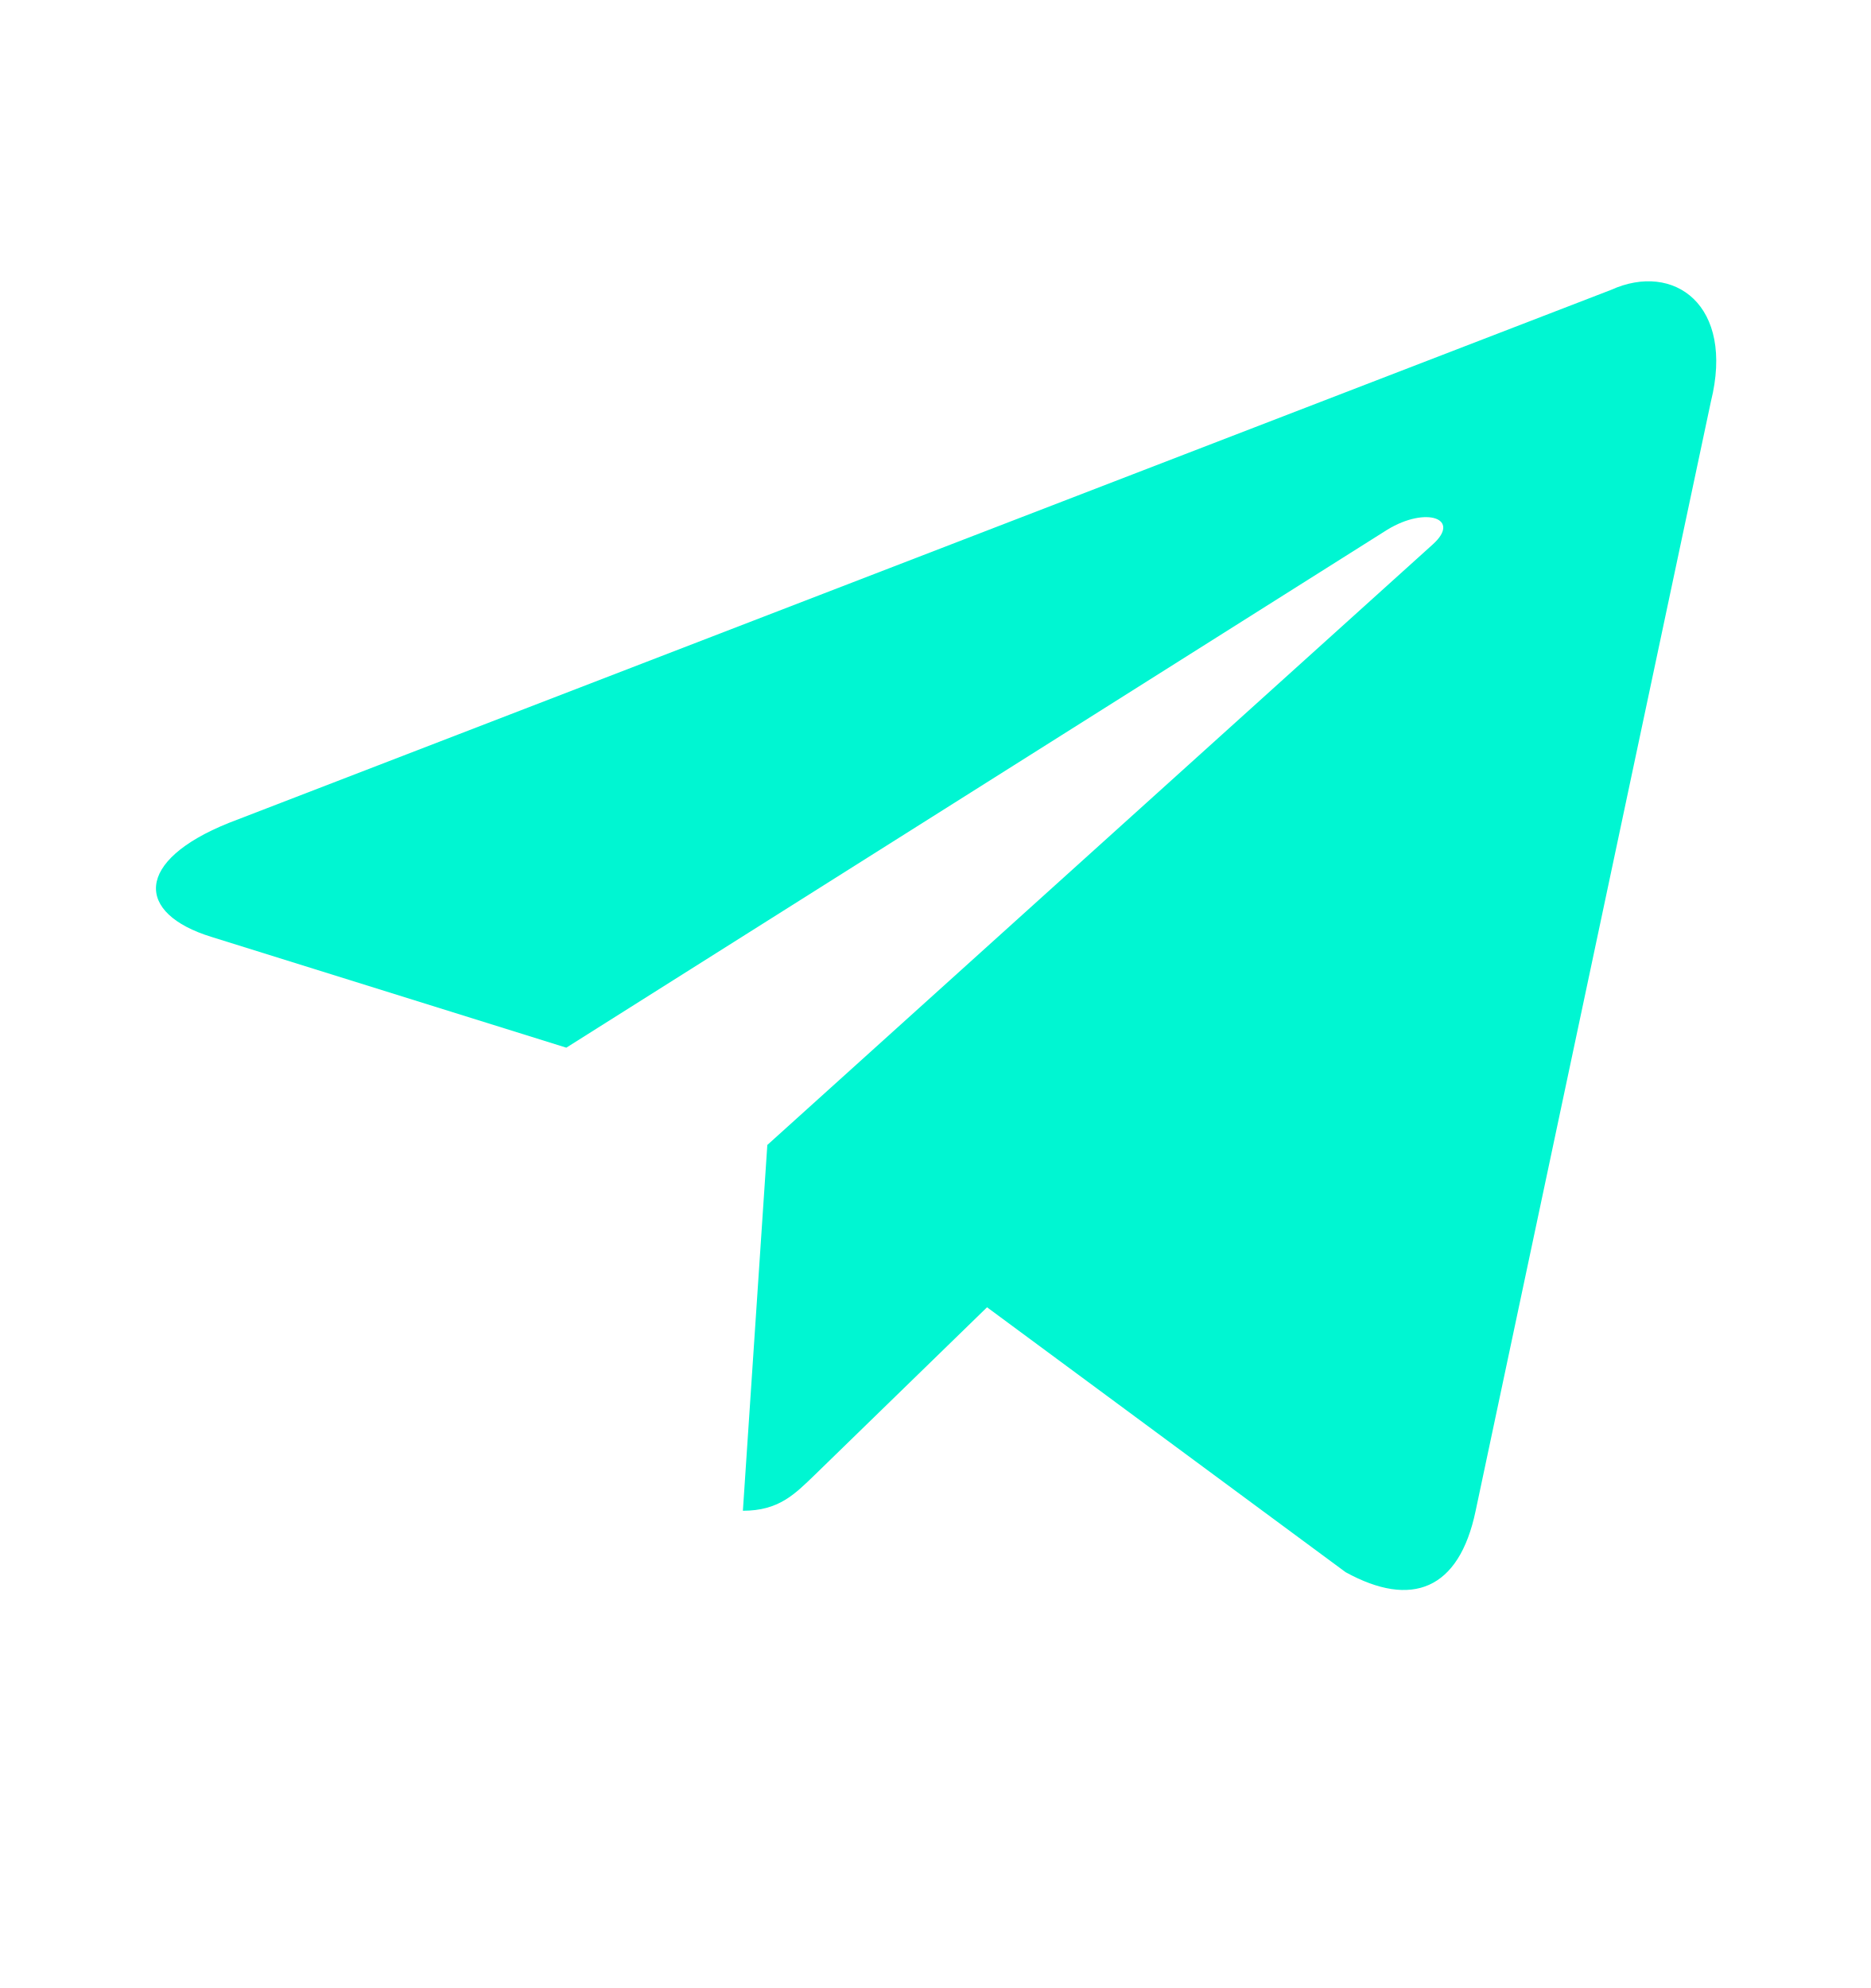
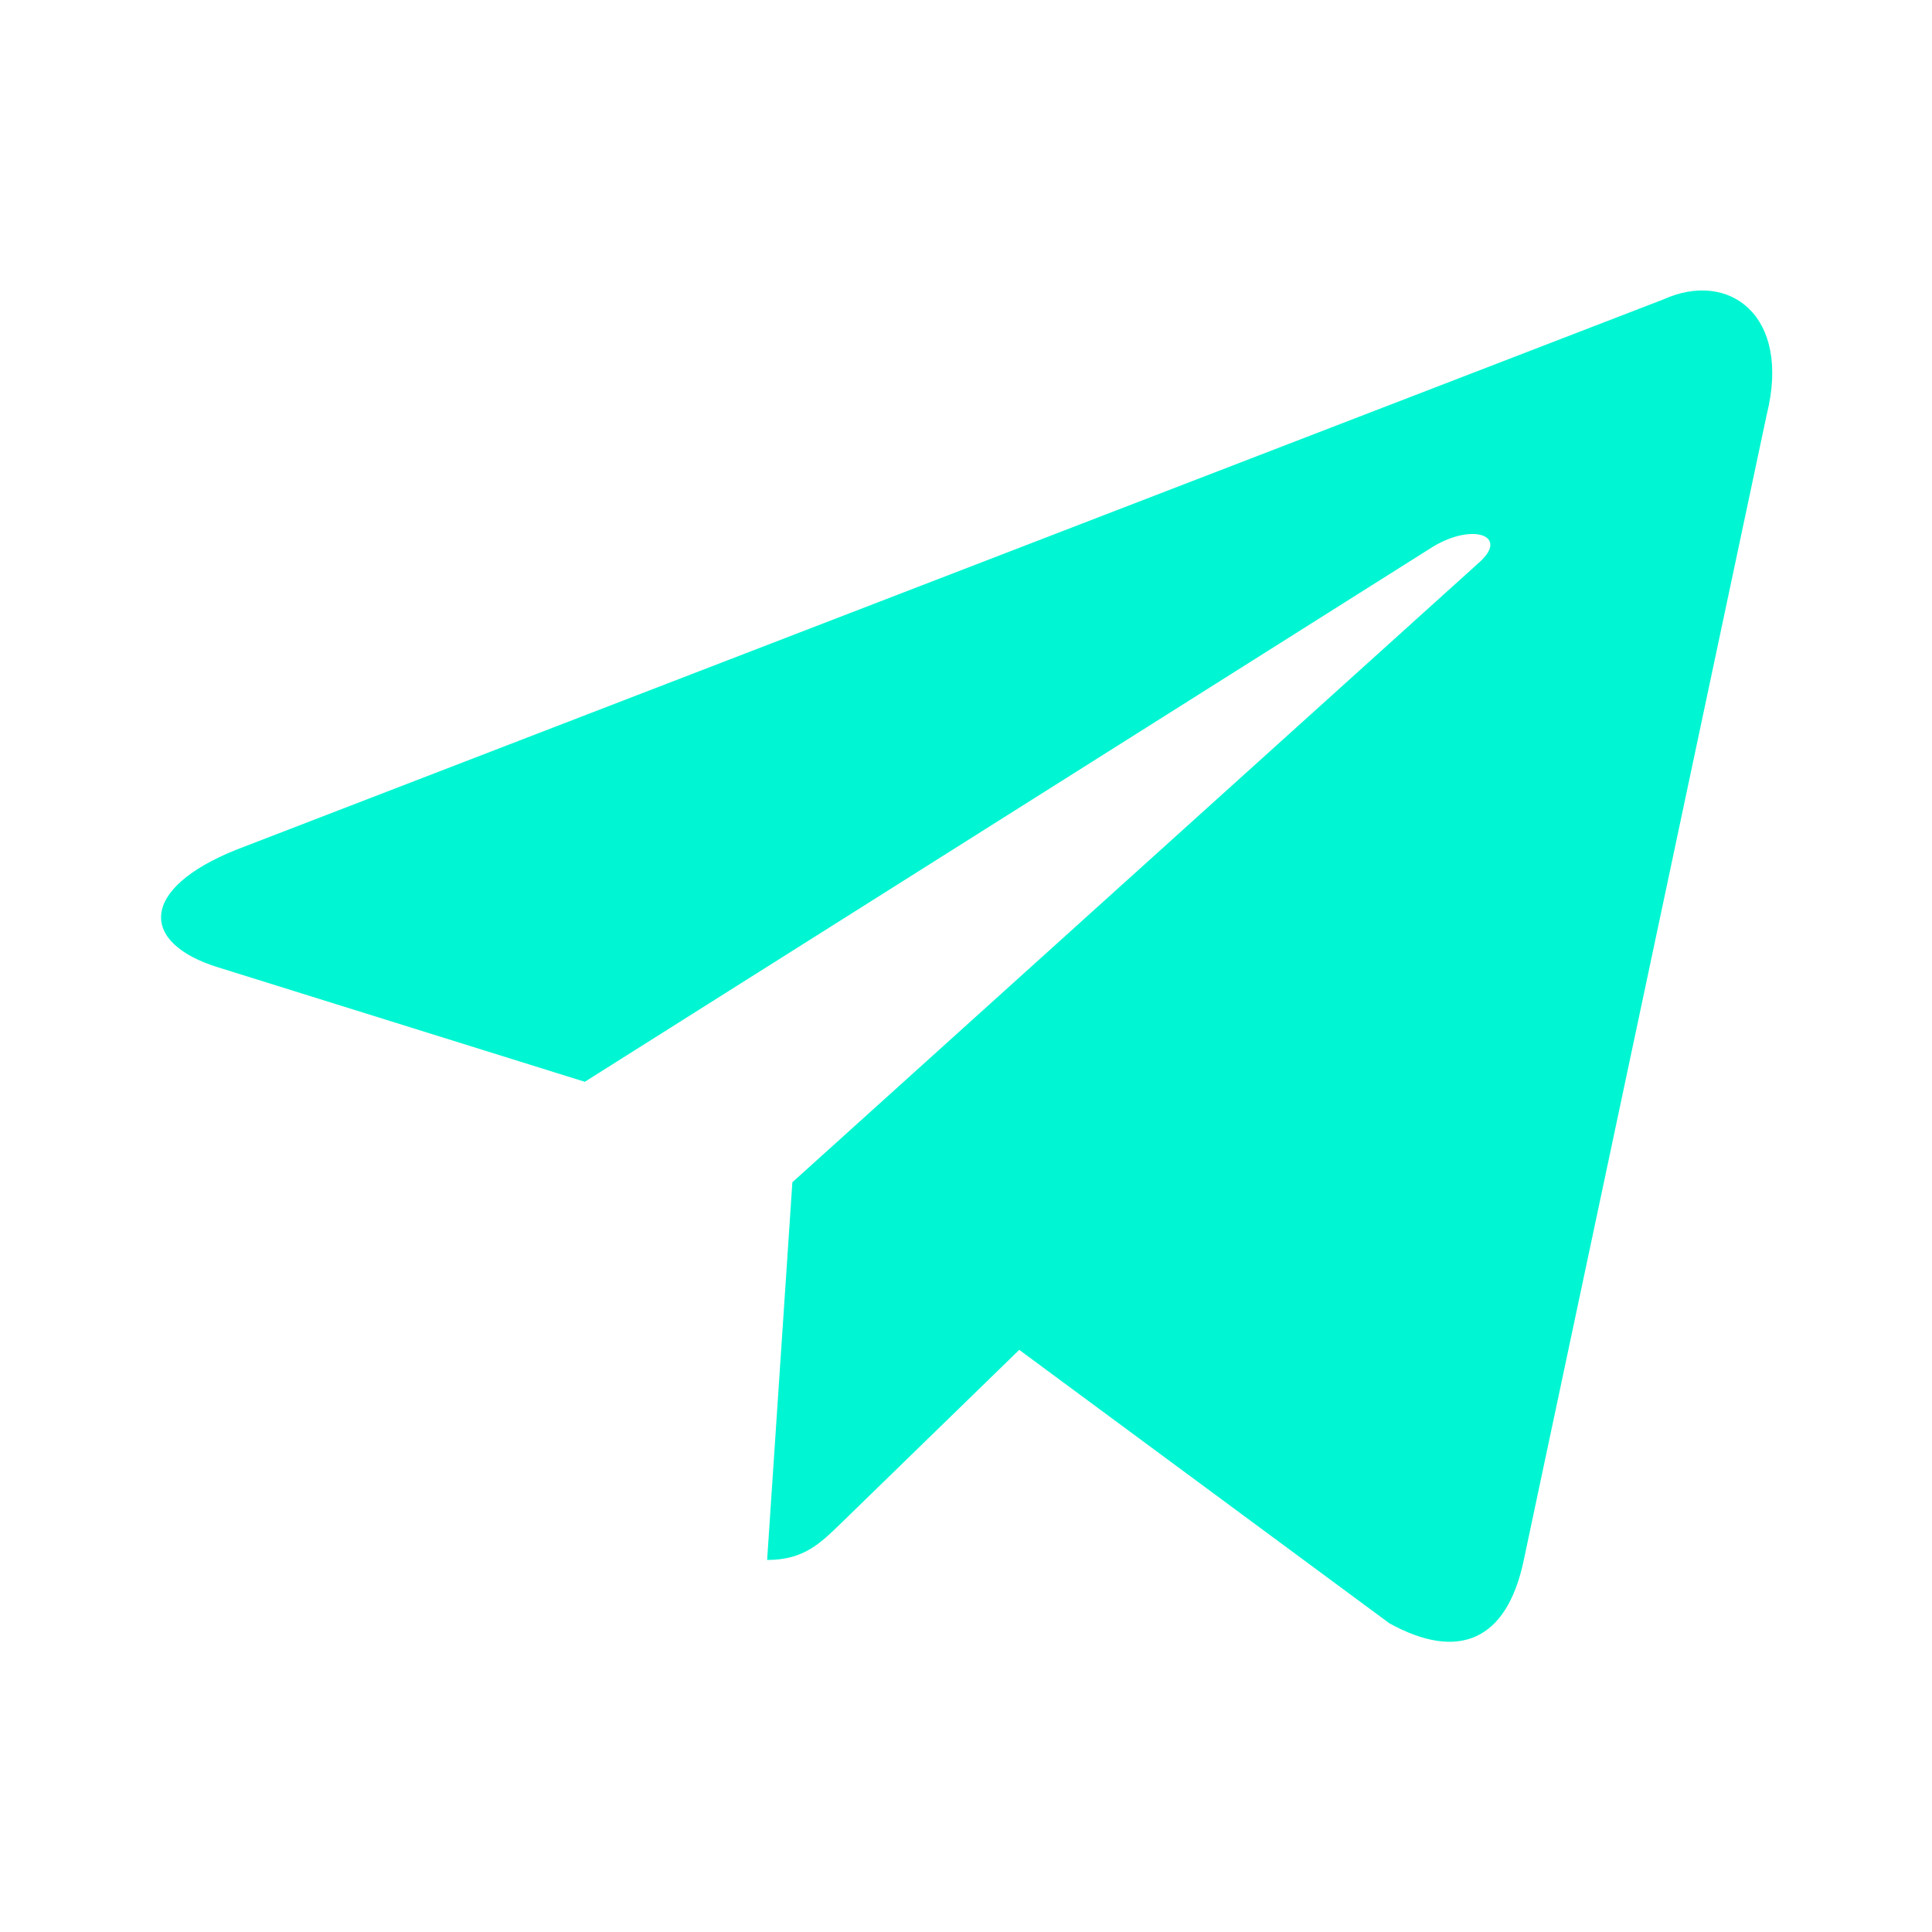
- <svg xmlns="http://www.w3.org/2000/svg" width="16" height="17" viewBox="0 0 16 17" fill="none">
+ <svg xmlns="http://www.w3.org/2000/svg" width="16" height="16" viewBox="0 0 16 16" fill="none">
  <path d="M13.777 2.479L1.957 7.037C1.15 7.361 1.155 7.811 1.809 8.012L4.843 8.959L11.865 4.529C12.197 4.327 12.5 4.435 12.251 4.657L6.562 9.791H6.561L6.562 9.791L6.353 12.919C6.659 12.919 6.795 12.779 6.967 12.613L8.441 11.179L11.507 13.444C12.072 13.755 12.478 13.595 12.619 12.921L14.631 3.435C14.837 2.609 14.316 2.235 13.777 2.479Z" fill="#00F6D2" />
</svg>
